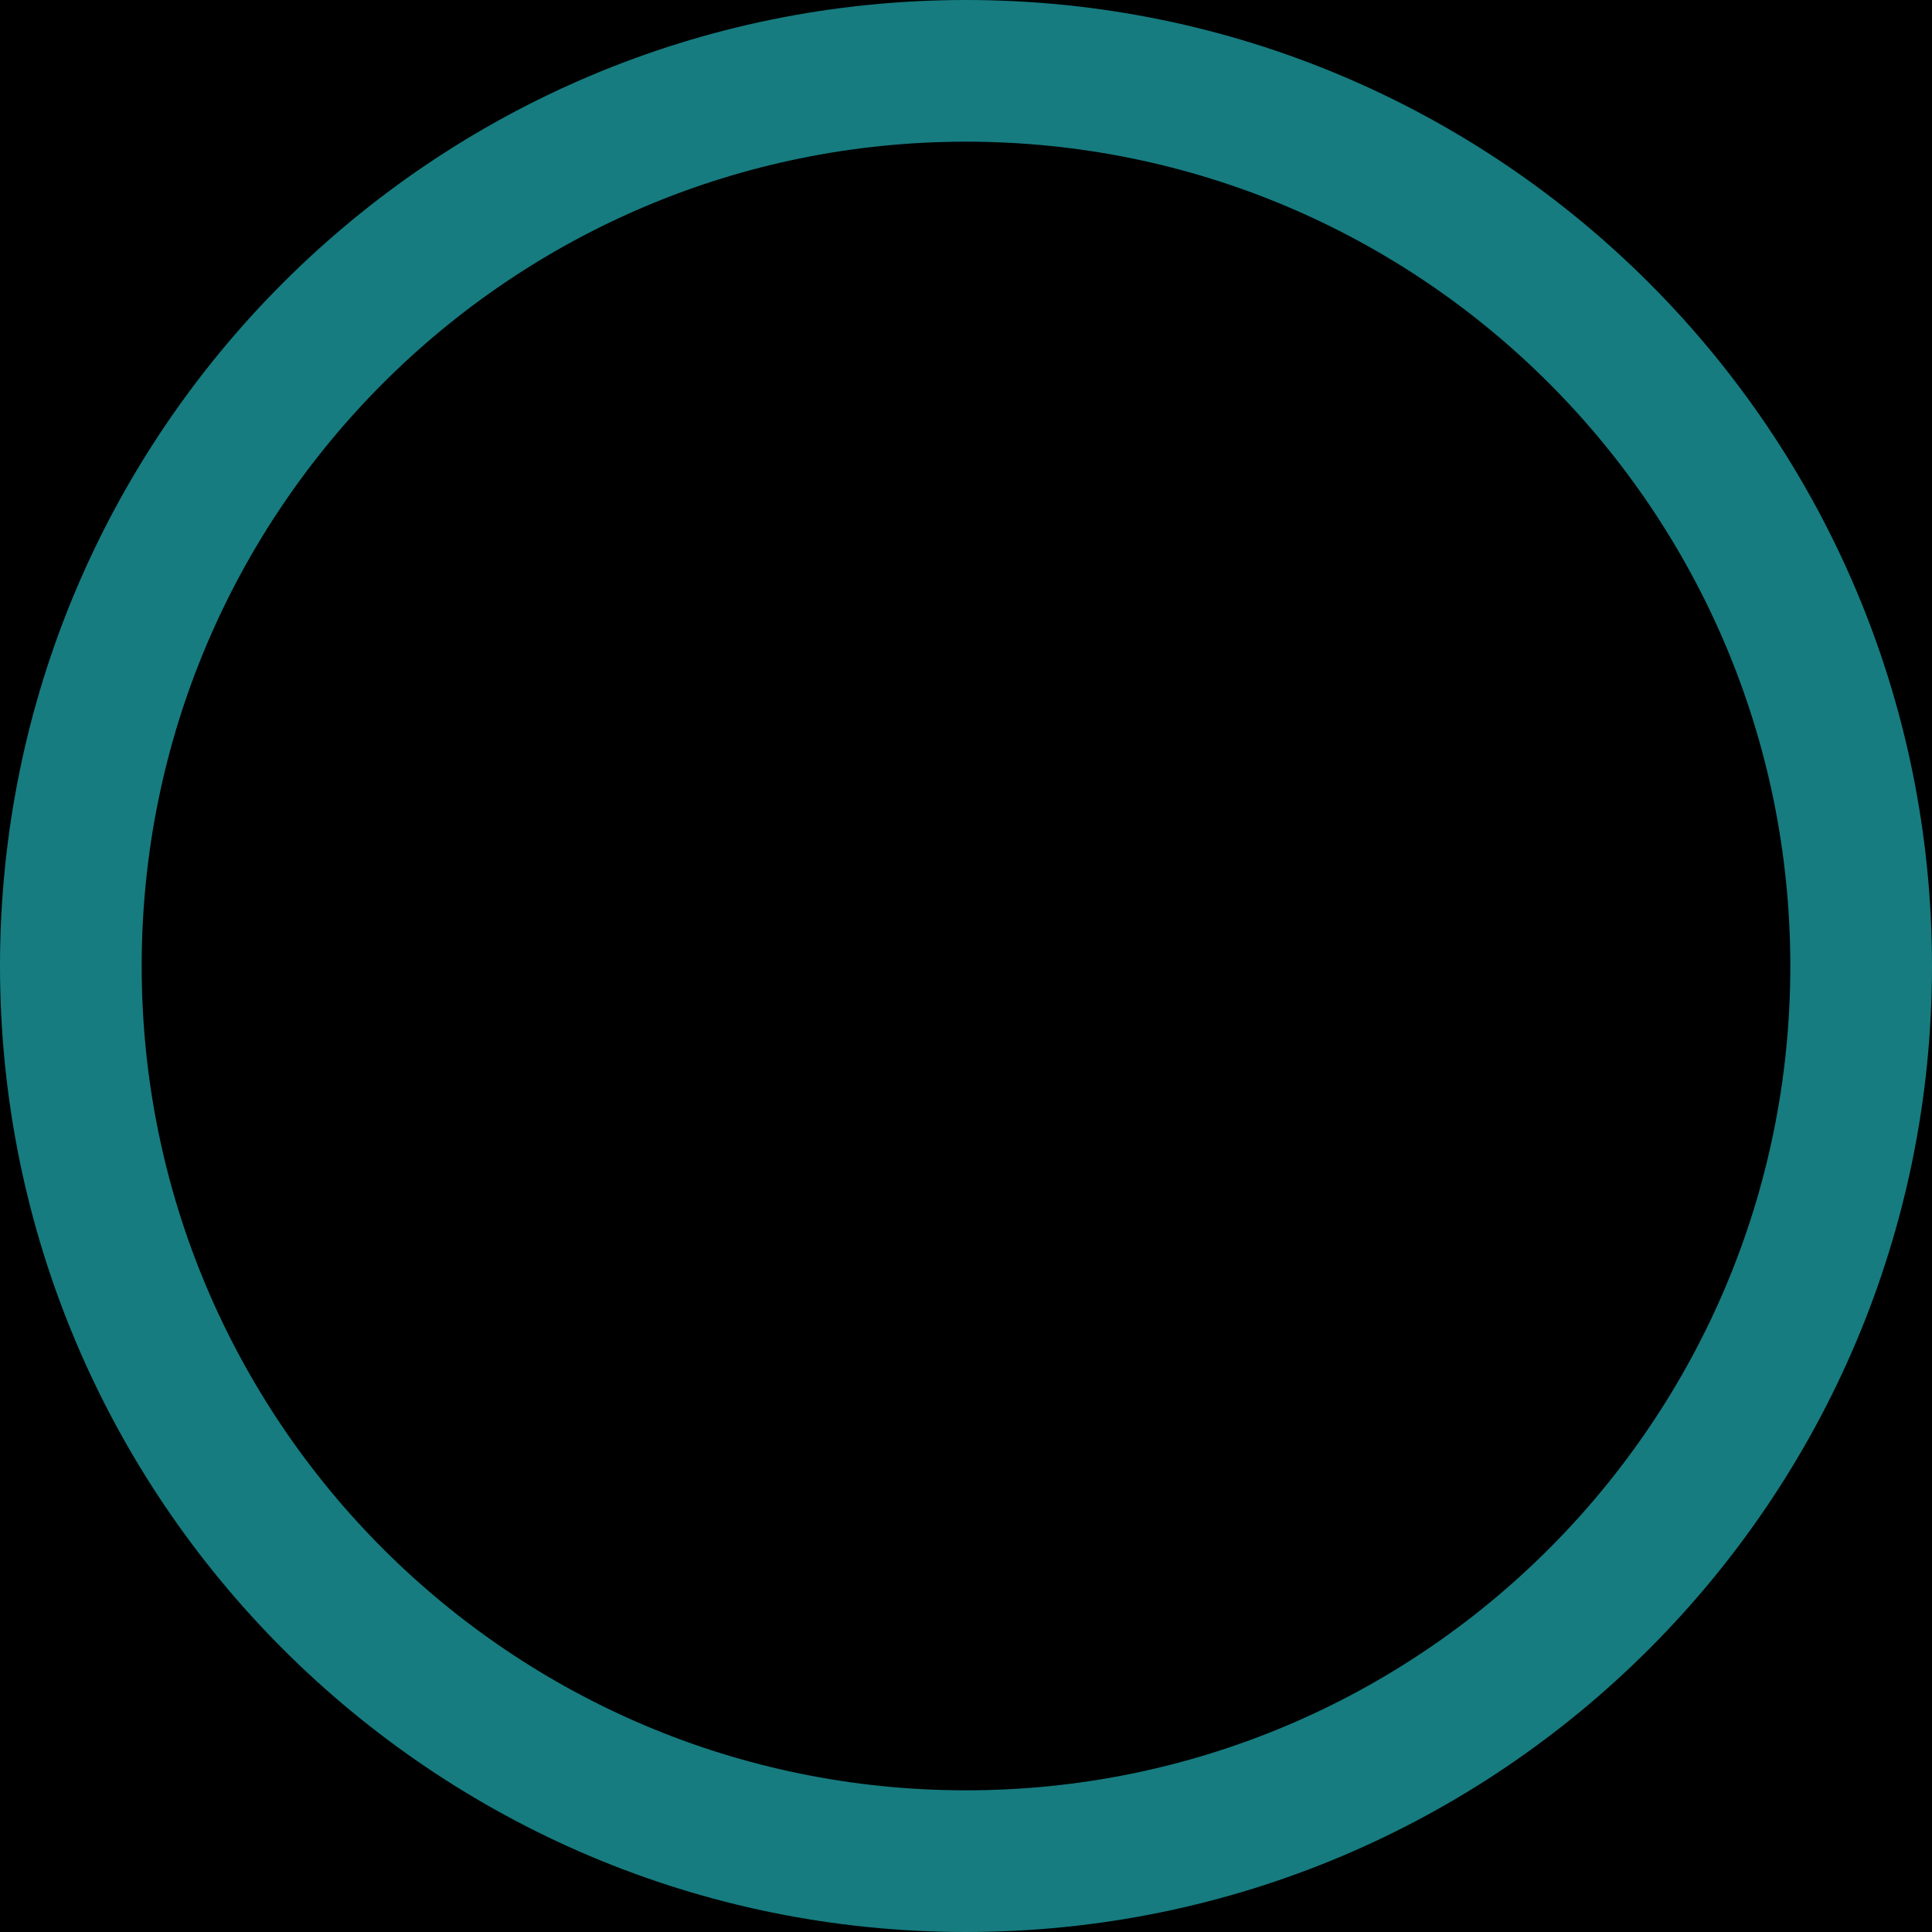
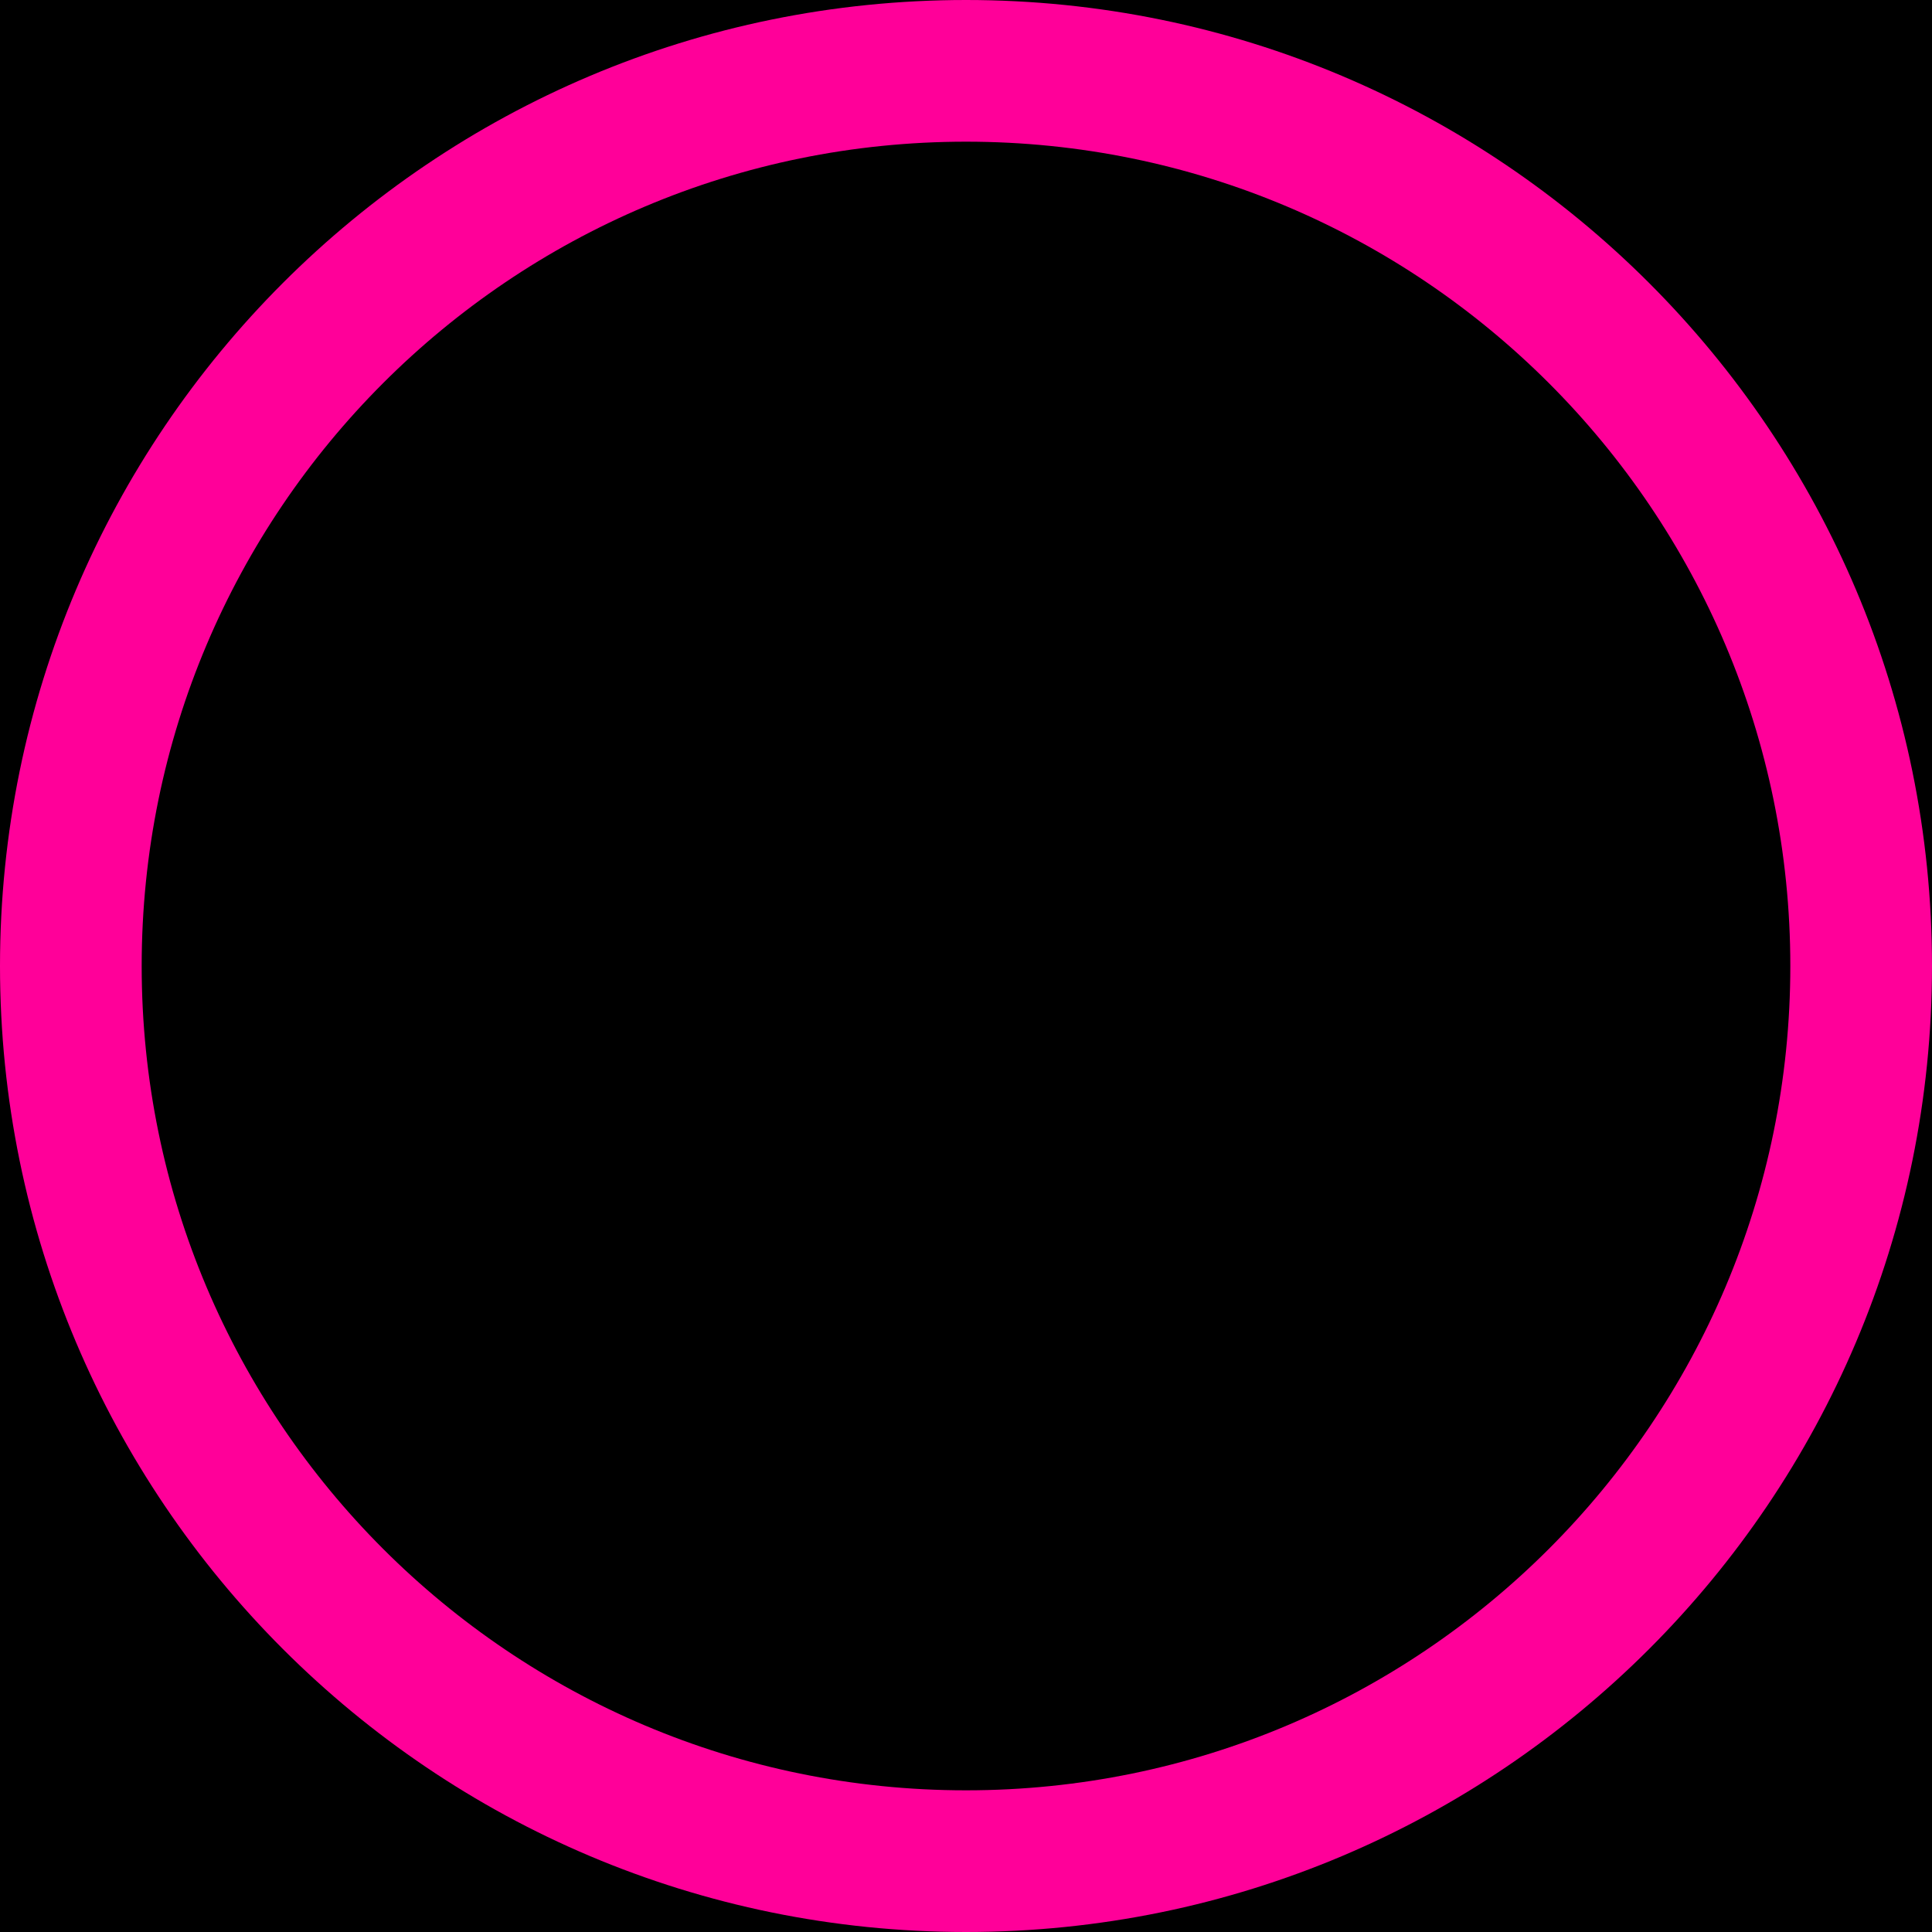
<svg xmlns="http://www.w3.org/2000/svg" width="300" height="300" viewBox="0 0 300 300" fill="none">
-   <rect width="300" height="300" fill="black" />
-   <circle cx="150" cy="150" r="150" fill="#167c80" />
-   <circle cx="150" cy="150" r="128" fill="black" />
+   <g clip-path="url(#clip0_6_395)">
+     <path d="M300 0H0V300H300V0Z" fill="black" />
+     <path d="M150 300C232.843 300 300 232.843 300 150C300 67.157 232.843 0 150 0C67.157 0 0 67.157 0 150C0 232.843 67.157 300 150 300Z" fill="#FF0099" />
+     <path d="M150 278C220.692 278 278 220.692 278 150C278 79.308 220.692 22 150 22C79.308 22 22 79.308 22 150C22 220.692 79.308 278 150 278Z" fill="black" />
+   </g>
+   <defs>
+     <clipPath id="clip0_6_395">
+       <rect width="300" height="300" fill="white" />
+     </clipPath>
+   </defs>
</svg>
